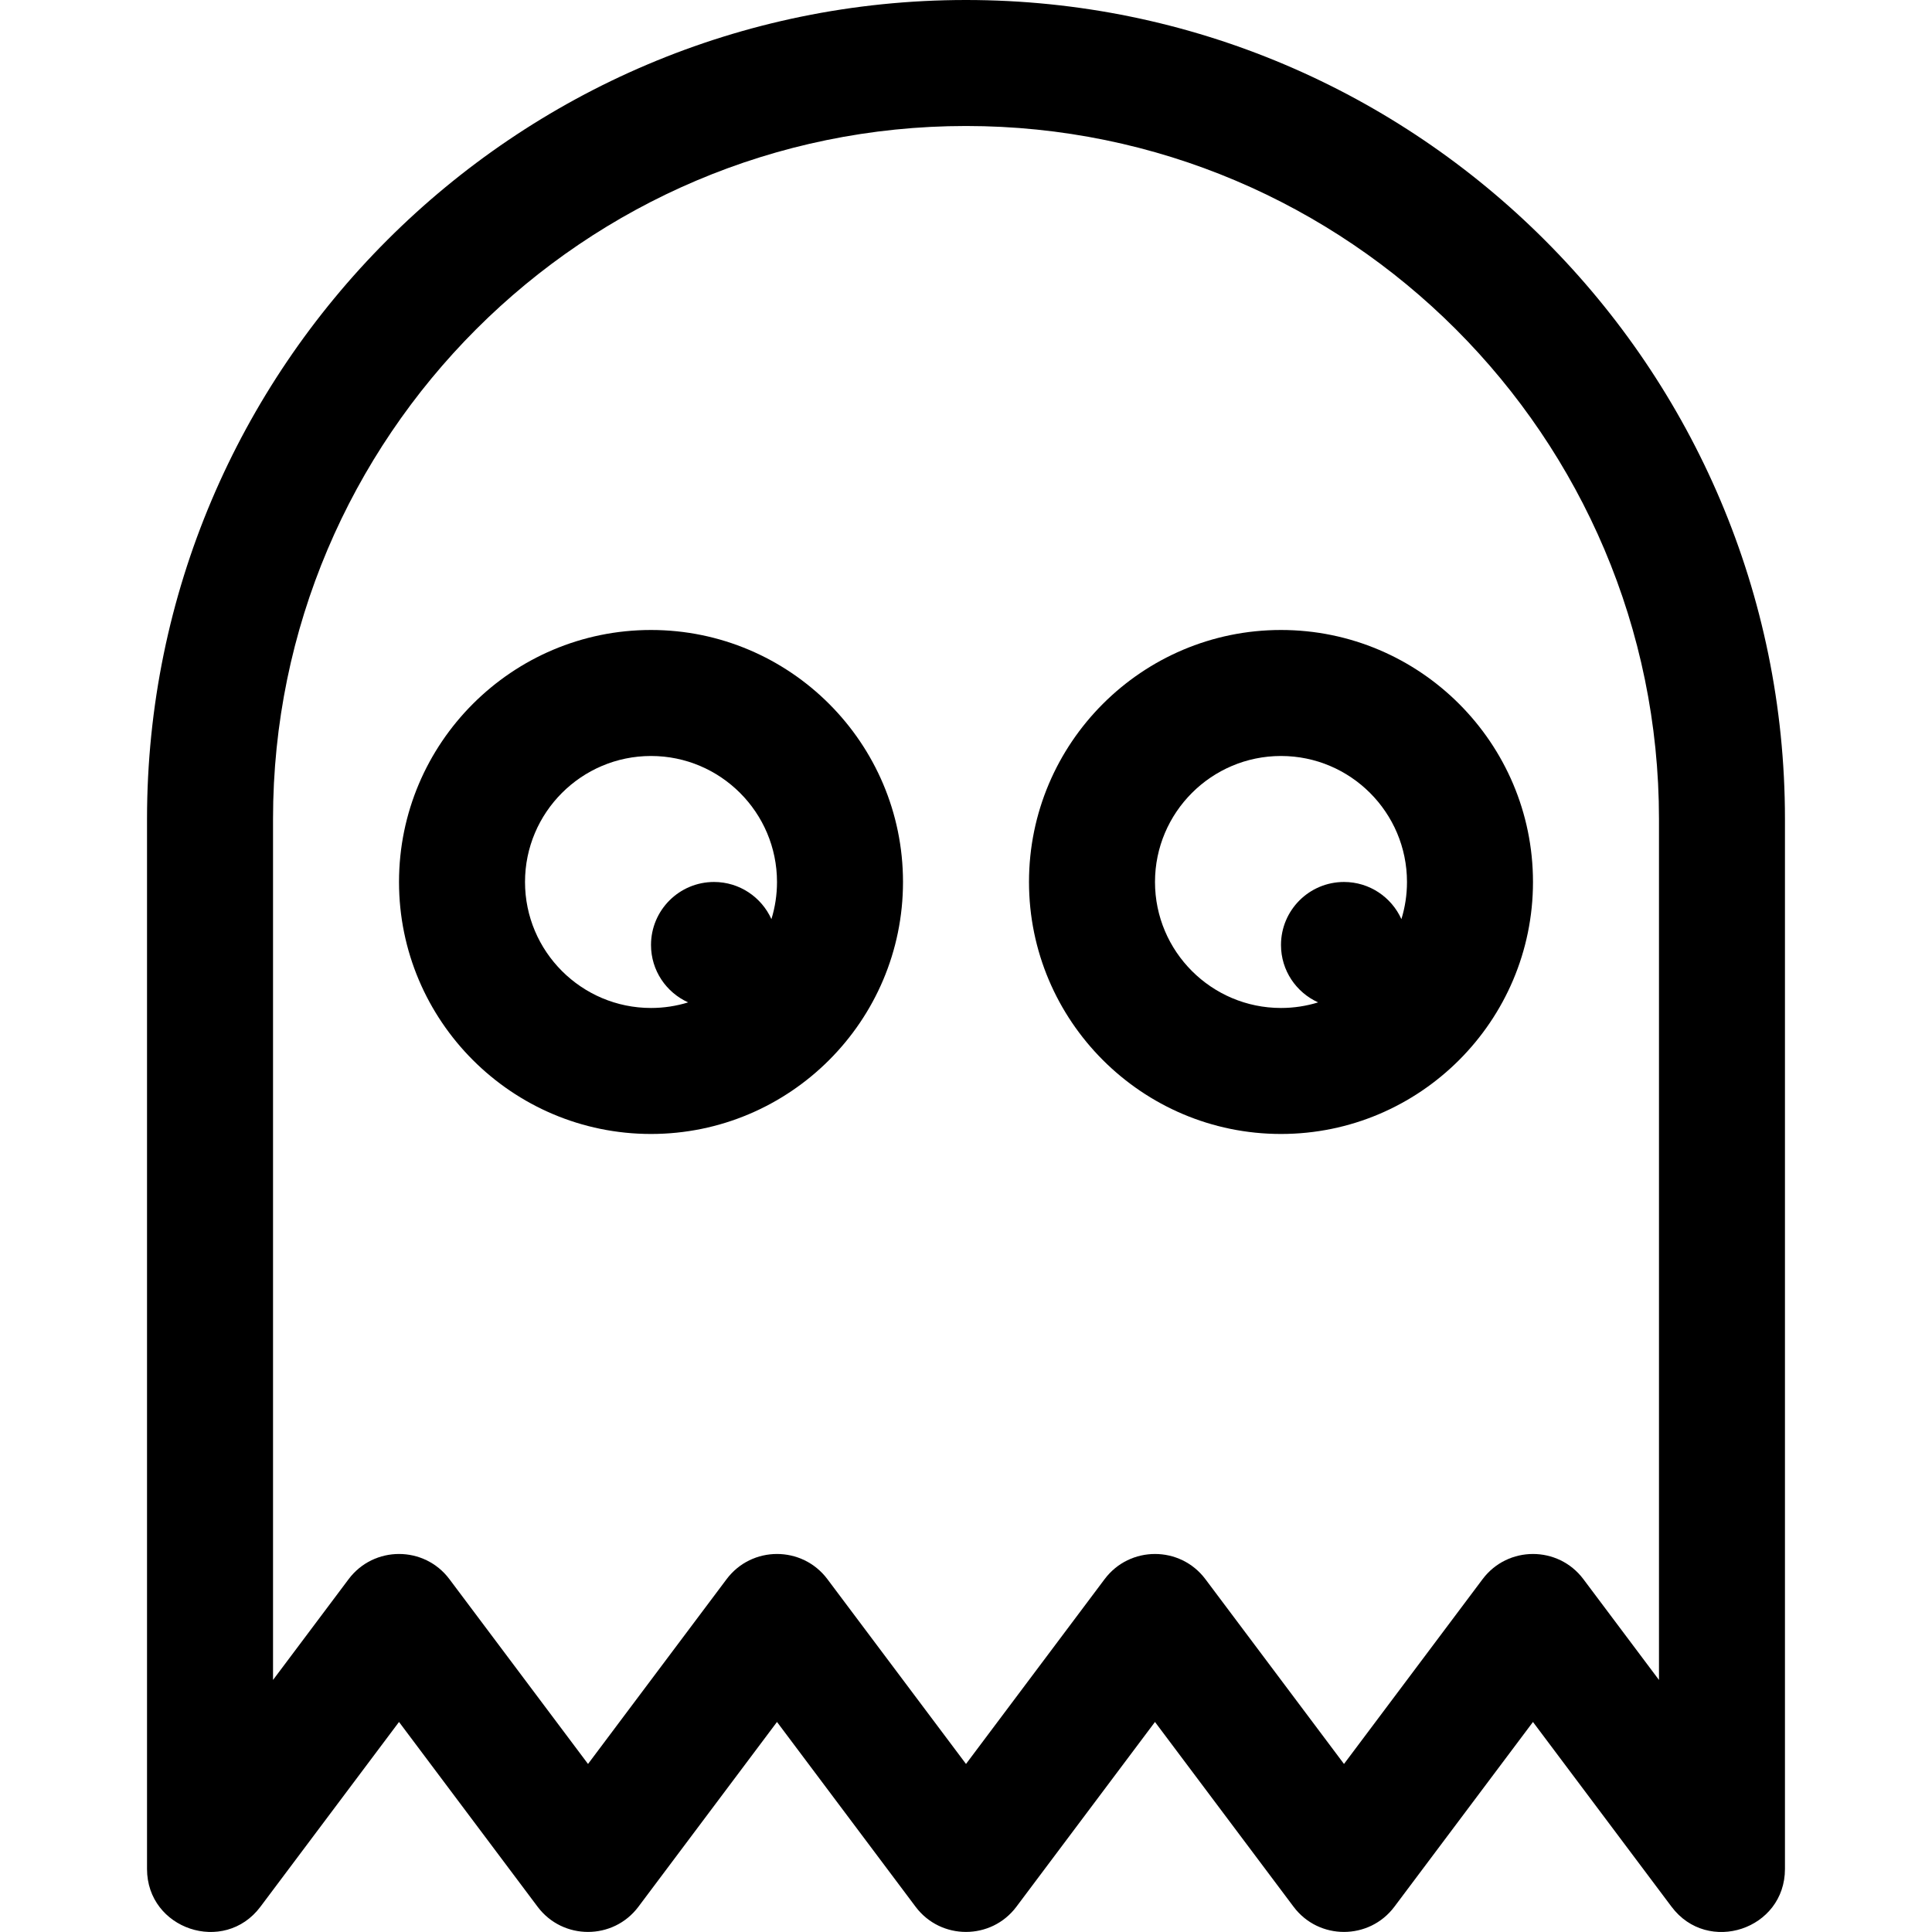
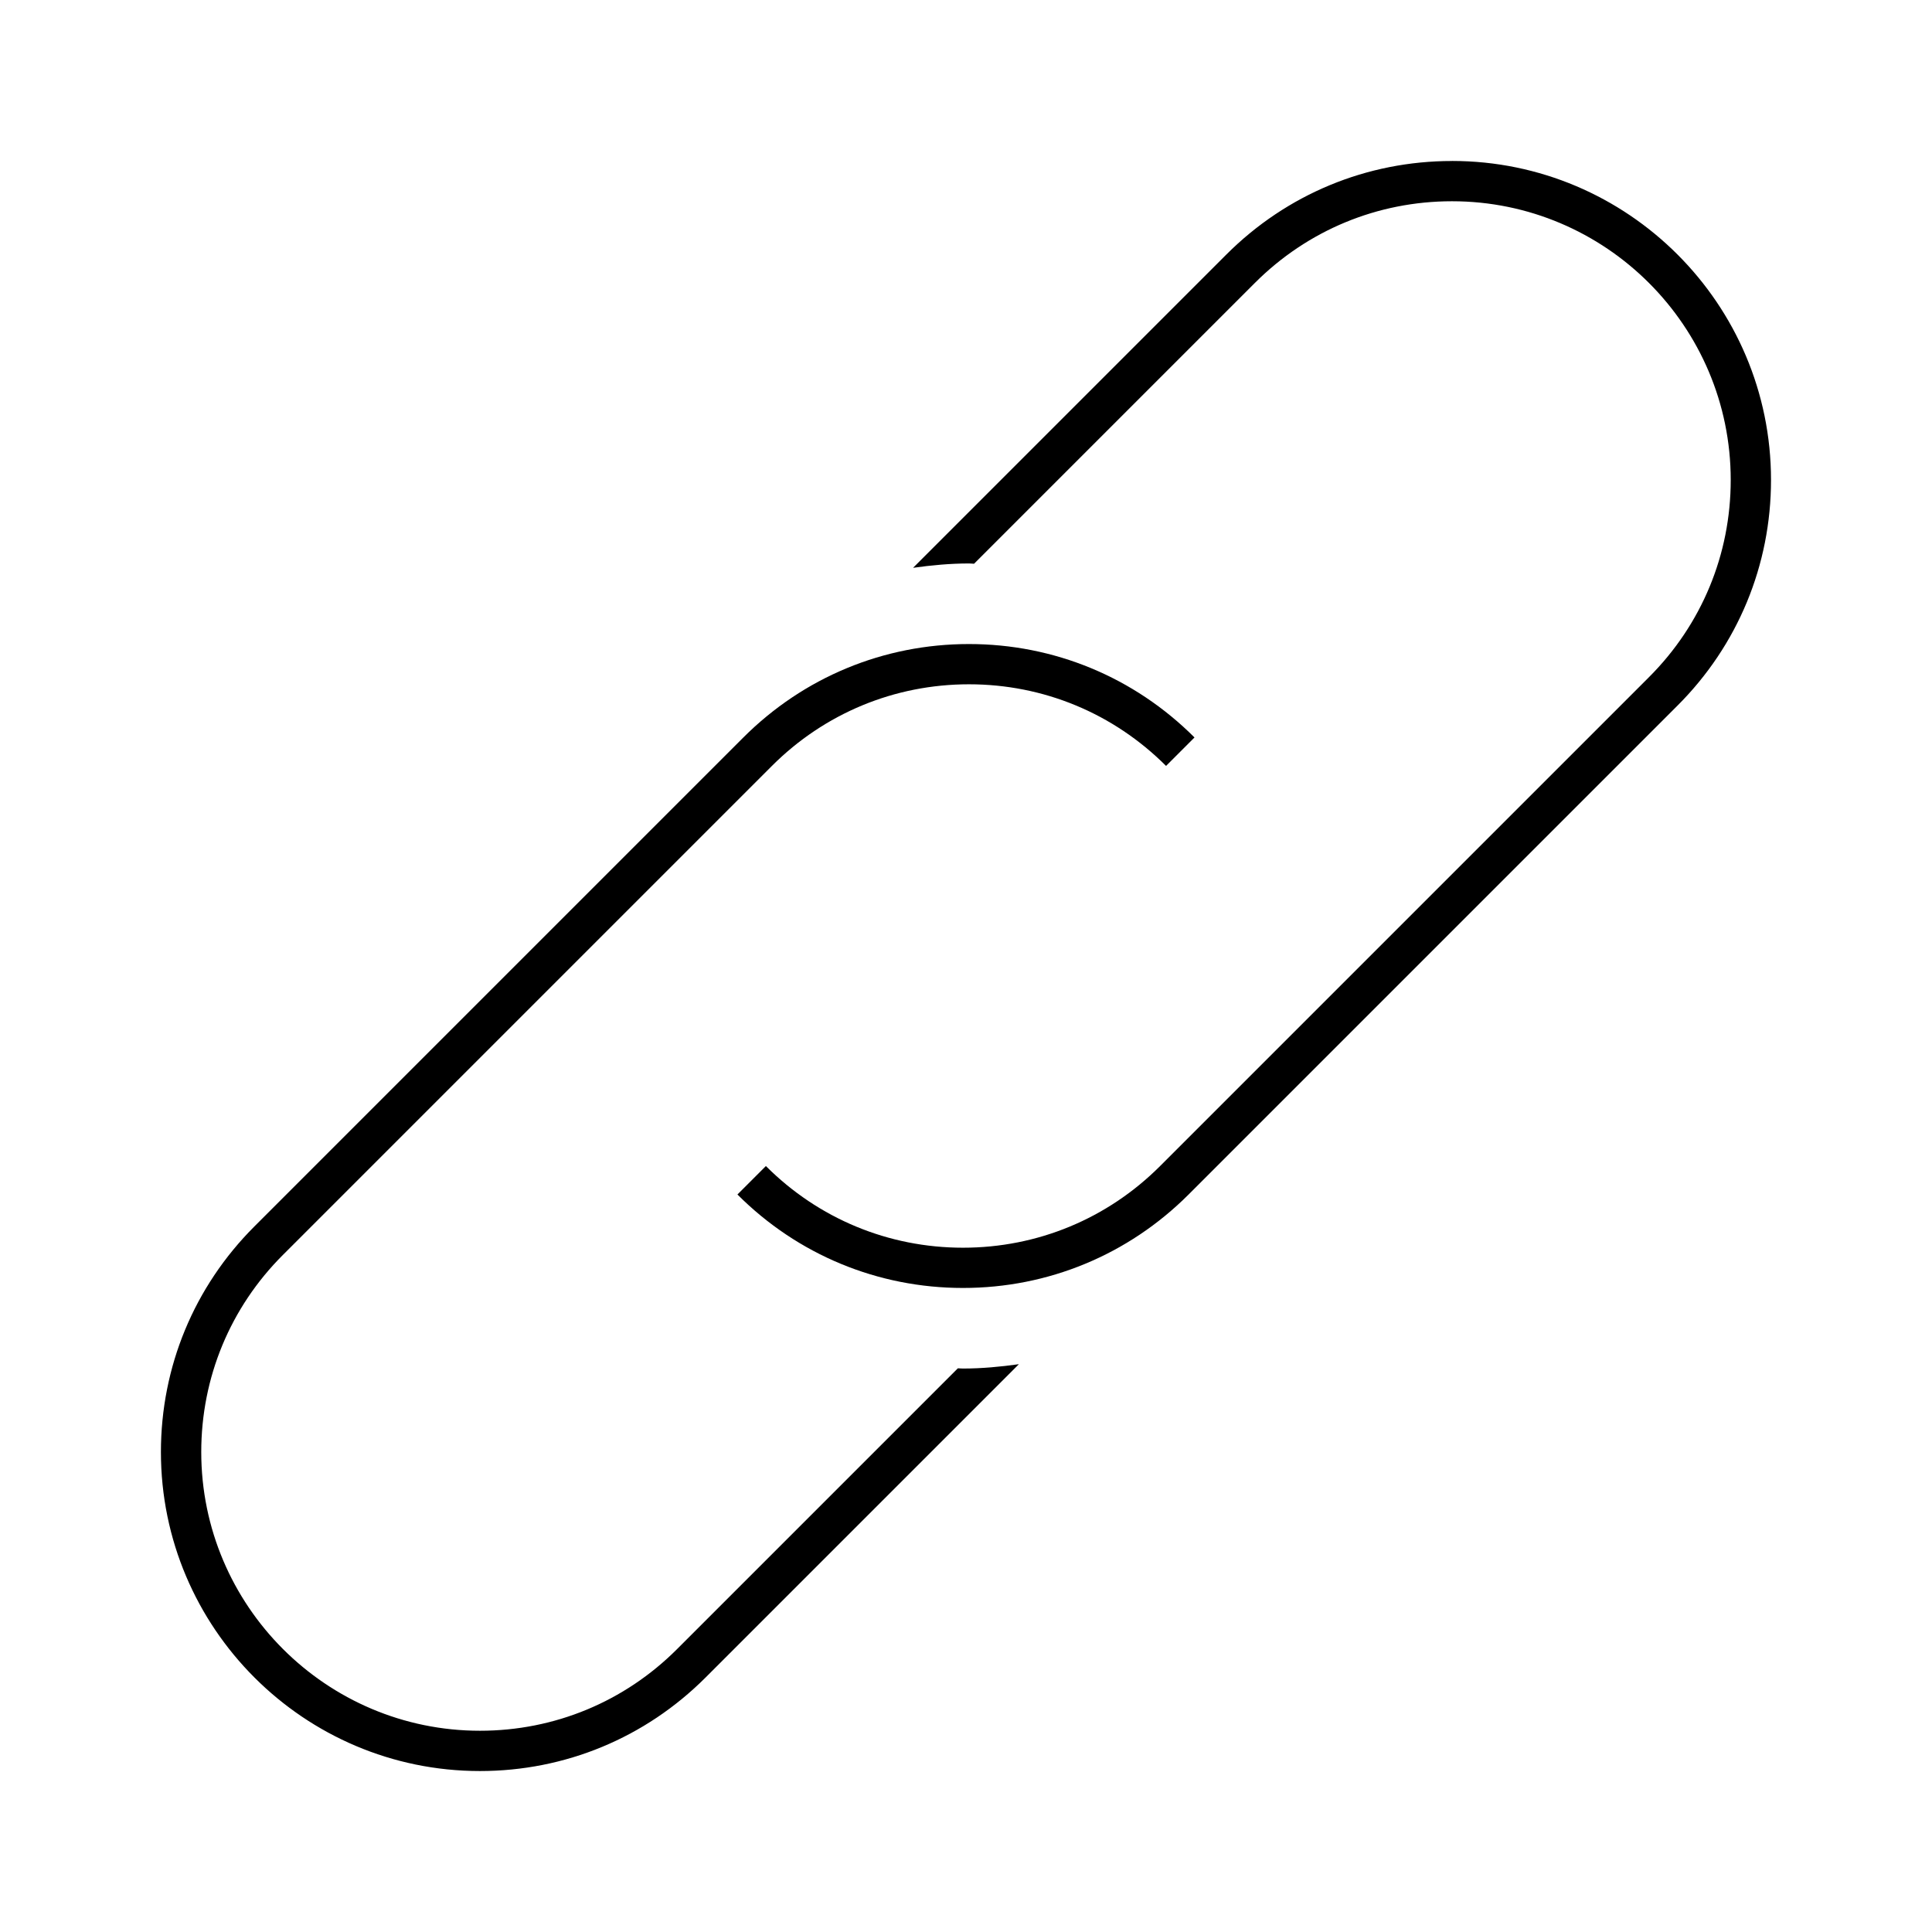
- <svg xmlns="http://www.w3.org/2000/svg" version="1.1" id="Layer_1" x="0px" y="0px" viewBox="0 0 512 512" style="enable-background:new 0 0 512 512;" xml:space="preserve">
-   <g>
-     <g>
-       <path d="M172.524,166.952c-36.823,0-66.781,29.958-66.781,66.781c0,36.823,29.958,66.781,66.781,66.781    c36.823,0,66.781-29.958,66.781-66.781C239.305,196.91,209.347,166.952,172.524,166.952z M204.432,243.577    c-2.617-5.8-8.437-9.844-15.213-9.844c-9.22,0-16.695,7.475-16.695,16.695c0,6.776,4.044,12.596,9.844,15.213    c-3.113,0.963-6.419,1.483-9.844,1.483c-18.411,0-33.39-14.979-33.39-33.39s14.979-33.39,33.39-33.39s33.39,14.979,33.39,33.39    C205.914,237.158,205.395,240.463,204.432,243.577z" />
-     </g>
-   </g>
-   <g>
-     <g>
-       <path d="M339.476,166.952c-36.823,0-66.781,29.958-66.781,66.781c0,36.823,29.958,66.781,66.781,66.781    c36.823,0,66.781-29.958,66.781-66.781C406.257,196.91,376.299,166.952,339.476,166.952z M371.384,243.577    c-2.617-5.8-8.437-9.844-15.213-9.844c-9.22,0-16.695,7.475-16.695,16.695c0,6.776,4.044,12.596,9.844,15.213    c-3.113,0.963-6.419,1.483-9.844,1.483c-18.411,0-33.39-14.979-33.39-33.39s14.979-33.39,33.39-33.39s33.39,14.979,33.39,33.39    C372.866,237.158,372.347,240.463,371.384,243.577z" />
-     </g>
-   </g>
-   <g>
-     <g>
-       <path d="M256,0C136.325,0,38.962,97.363,38.962,217.038v278.254c0,15.982,20.441,22.83,30.051,10.017l36.729-48.973l36.729,48.973    c6.679,8.905,20.047,8.887,26.712,0l36.729-48.973l36.729,48.973c6.679,8.905,20.046,8.887,26.712,0l36.729-48.973l36.729,48.973    c6.679,8.905,20.046,8.887,26.712,0l36.729-48.973l36.729,48.973c9.591,12.79,30.051,6.031,30.051-10.017V217.038    C473.038,97.363,375.675,0,256,0z M439.647,445.206l-20.034-26.712c-6.679-8.905-20.046-8.887-26.712,0l-36.729,48.973    l-36.729-48.973c-6.679-8.905-20.047-8.887-26.712,0L256,467.466l-36.729-48.973c-6.679-8.905-20.047-8.887-26.712,0    l-36.729,48.973l-36.729-48.973c-6.679-8.905-20.047-8.887-26.712,0l-20.034,26.712V217.038    C72.353,115.775,154.737,33.39,256,33.39s183.647,82.384,183.647,183.647V445.206z" />
-     </g>
-   </g>
-   <g>
- </g>
-   <g>
- </g>
-   <g>
- </g>
-   <g>
- </g>
-   <g>
- </g>
-   <g>
- </g>
-   <g>
- </g>
-   <g>
- </g>
-   <g>
- </g>
-   <g>
- </g>
-   <g>
- </g>
-   <g>
- </g>
-   <g>
- </g>
-   <g>
- </g>
-   <g>
- </g>
+ <svg xmlns="http://www.w3.org/2000/svg" version="1.1" viewBox="0 0 48 48">
+   <path d="M17.755,0c-2.116,0 -4.106,0.824 -5.604,2.321l-7.786,7.786c0.458,-0.064 0.92,-0.108 1.39,-0.108c0.042,0 0.083,0.006 0.125,0.007l6.978,-6.978c1.308,-1.308 3.047,-2.028 4.896,-2.028c3.818,0 6.925,3.106 6.925,6.925c0,1.85 -0.721,3.589 -2.028,4.896l-12.15,12.15c-1.308,1.308 -3.047,2.028 -4.896,2.028c-1.851,0 -3.59,-0.721 -4.897,-2.029l-0.707,0.707c1.496,1.497 3.486,2.322 5.604,2.322c2.116,0 4.106,-0.824 5.604,-2.321l12.15,-12.15c1.497,-1.497 2.321,-3.487 2.321,-5.604c0,-4.37 -3.555,-7.925 -7.925,-7.925Z" transform="translate(18.3203, 4)" />
+   <path d="M19.799,17.994l-6.978,6.978c-1.308,1.308 -3.047,2.028 -4.896,2.028c-3.818,0 -6.925,-3.106 -6.925,-6.925c0,-1.85 0.72,-3.589 2.028,-4.896l12.15,-12.15c1.308,-1.308 3.047,-2.028 4.896,-2.028c1.85,0 3.589,0.721 4.896,2.028l0.707,-0.707c-1.497,-1.497 -3.487,-2.321 -5.604,-2.321c-2.116,0 -4.106,0.824 -5.604,2.321l-12.15,12.15c-1.497,1.497 -2.321,3.487 -2.321,5.604c0,4.37 3.555,7.925 7.925,7.925c2.117,0 4.106,-0.824 5.604,-2.321l7.787,-7.787c-0.458,0.064 -0.92,0.108 -1.39,0.108c-0.042,0 -0.084,-0.005 -0.126,-0.006Z" transform="translate(4, 16)" />
</svg>
